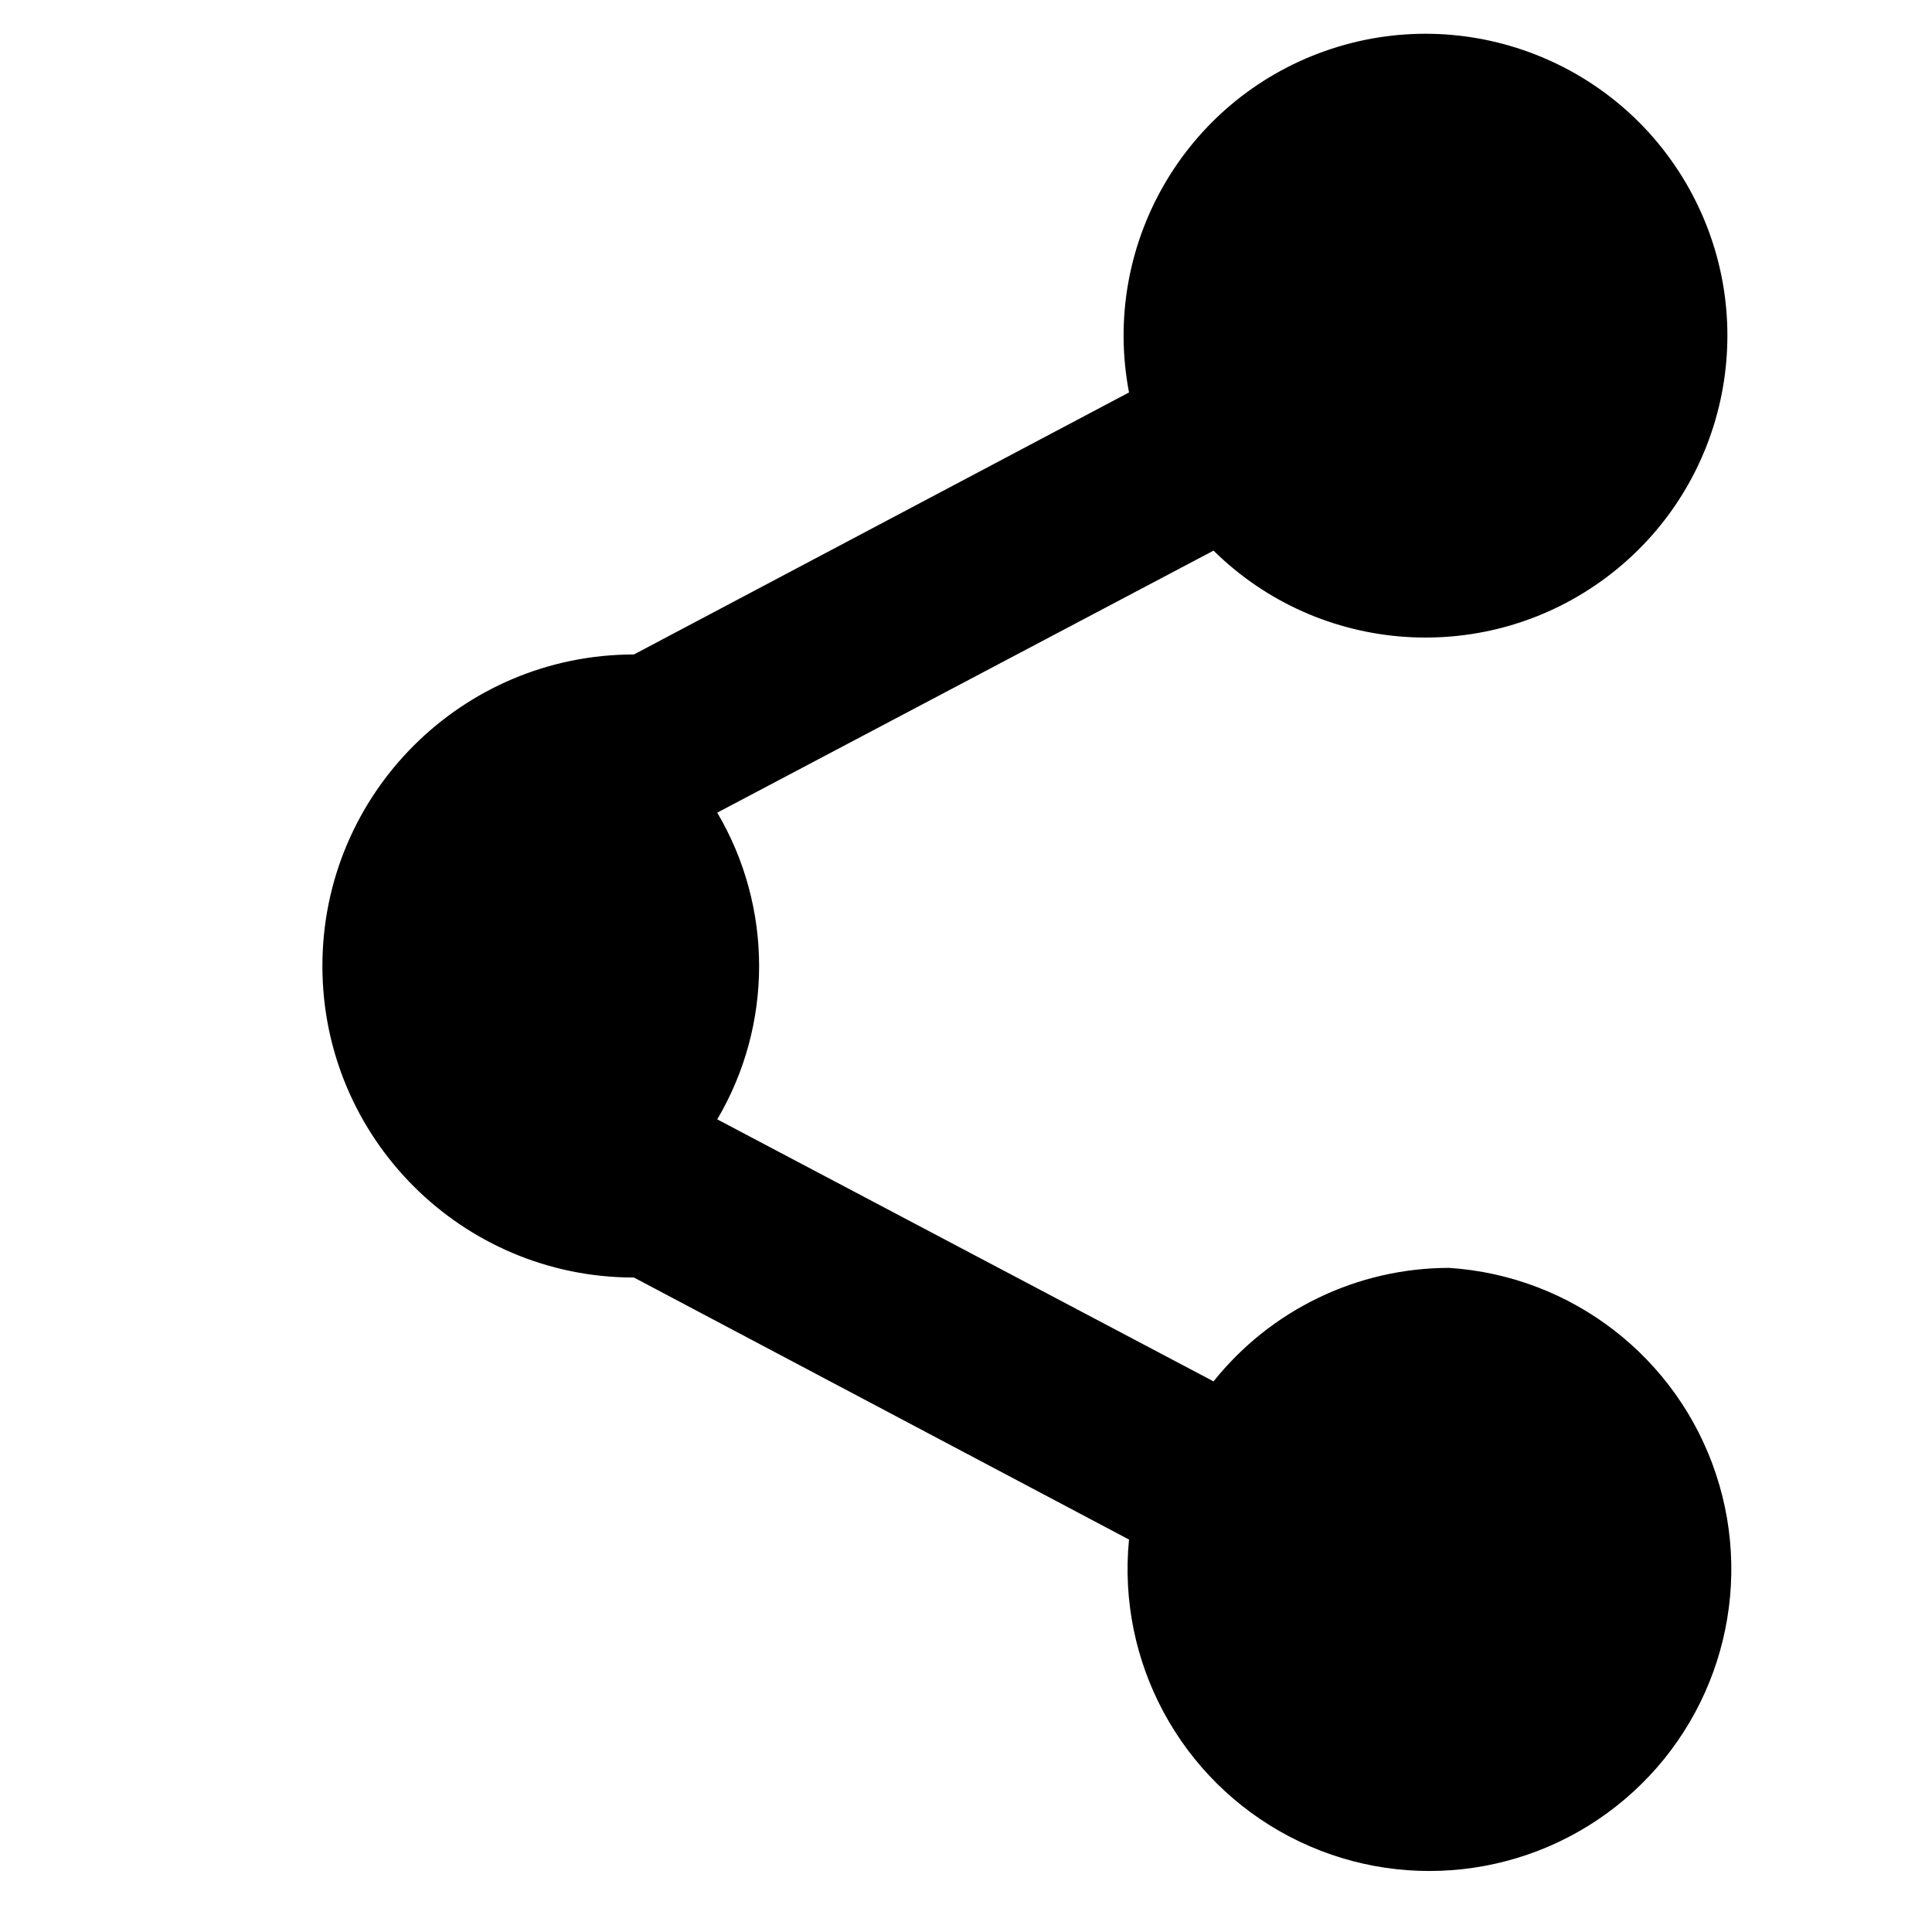
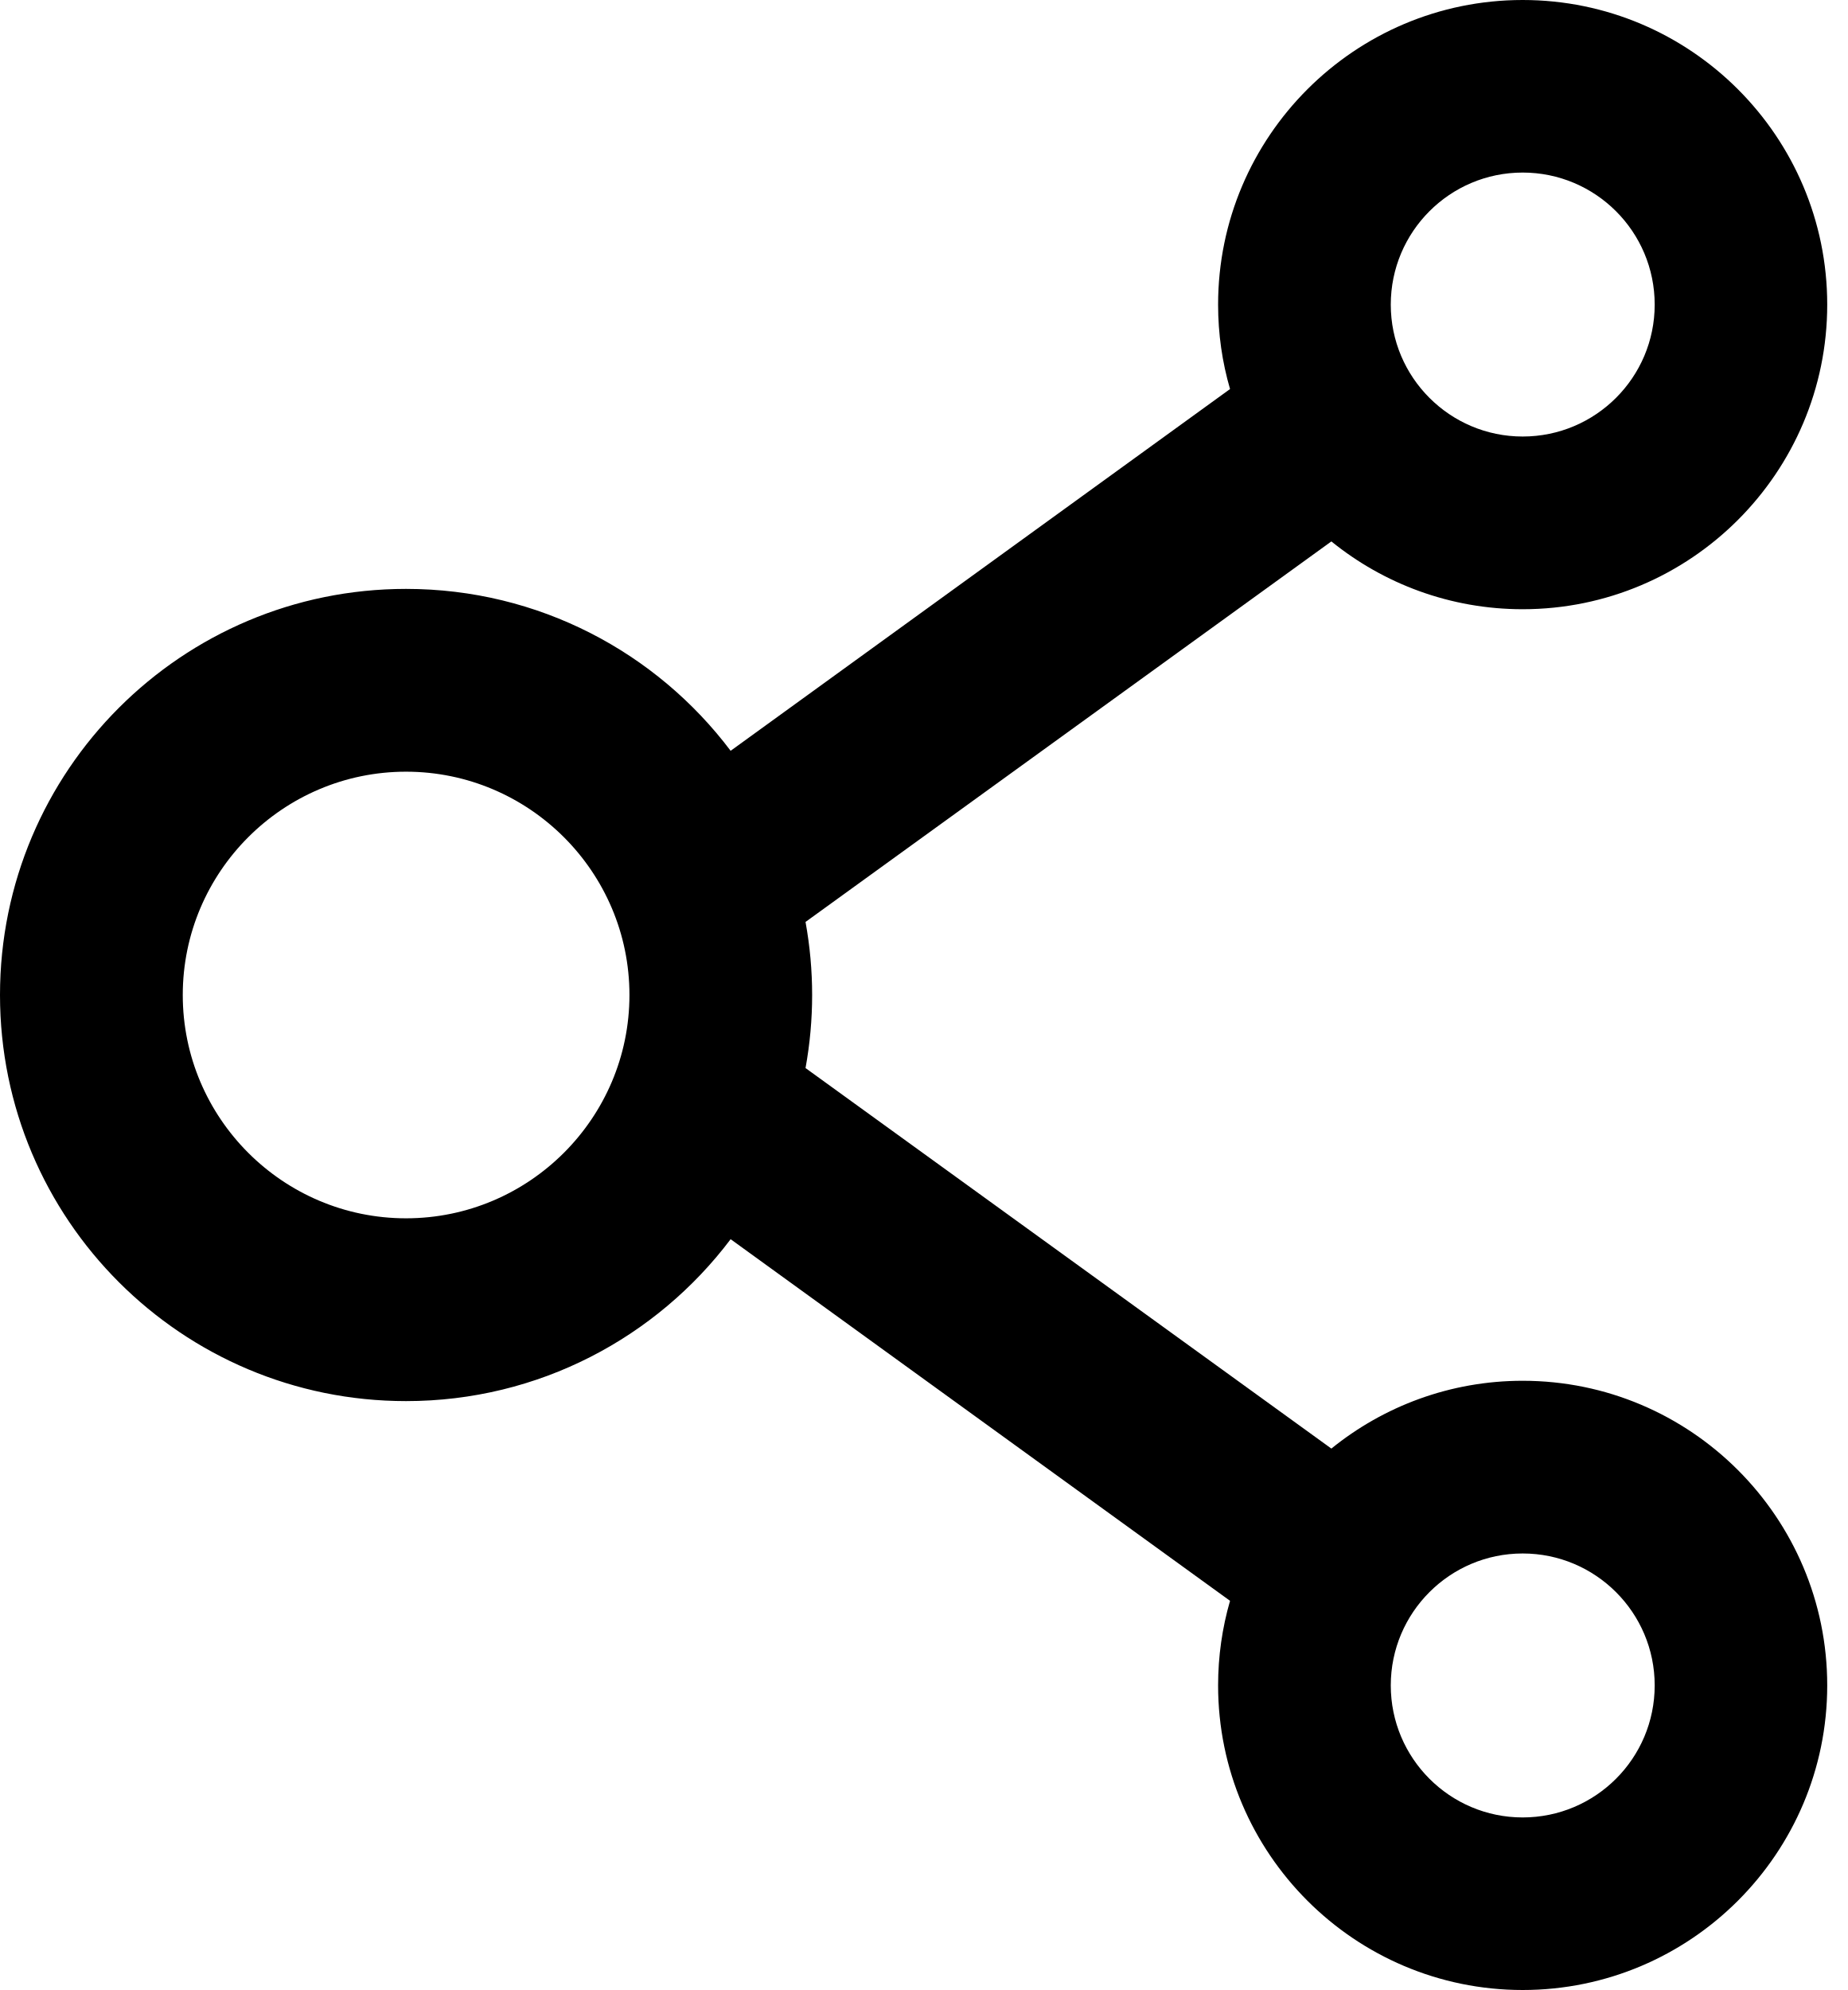
- <svg xmlns="http://www.w3.org/2000/svg" width="16" height="16" viewBox="0 0 16 16" fill="none">
-   <path d="M12 10.5a2.5 2.5 0 0 0-1.95.94L5.94 9.27a2.5 2.5 0 0 0 0-2.54l4.11-2.17a2.5 2.5 0 1 0-.7-1.31L5.25 5.42a2.5 2.5 0 1 0 0 5.16l4.1 2.17A2.5 2.5 0 1 0 12 10.5z" fill="currentColor" />
+ <svg xmlns="http://www.w3.org/2000/svg" width="13" height="14" viewBox="0 0 13 14" fill="none">
+   <path d="M10.714 9.714C10.205 9.714 9.736 9.893 9.368 10.191L5.668 7.514C5.73 7.174 5.73 6.826 5.668 6.486L9.368 3.809C9.736 4.107 10.205 4.286 10.714 4.286C11.896 4.286 12.857 3.325 12.857 2.143C12.857 0.961 11.896 0 10.714 0C9.532 0 8.571 0.961 8.571 2.143C8.571 2.35 8.6 2.548 8.655 2.737L5.141 5.282C4.62 4.591 3.791 4.143 2.857 4.143C1.279 4.143 0 5.421 0 7C0 8.579 1.279 9.857 2.857 9.857C3.791 9.857 4.62 9.409 5.141 8.718L8.655 11.262C8.6 11.452 8.571 11.652 8.571 11.857C8.571 13.039 9.532 14 10.714 14C11.896 14 12.857 13.039 12.857 11.857C12.857 10.675 11.896 9.714 10.714 9.714ZM10.714 1.214C11.227 1.214 11.643 1.63 11.643 2.143C11.643 2.655 11.227 3.071 10.714 3.071C10.202 3.071 9.786 2.655 9.786 2.143C9.786 1.63 10.202 1.214 10.714 1.214ZM2.857 8.571C1.991 8.571 1.286 7.866 1.286 7C1.286 6.134 1.991 5.429 2.857 5.429C3.723 5.429 4.429 6.134 4.429 7C4.429 7.866 3.723 8.571 2.857 8.571ZM10.714 12.786C10.202 12.786 9.786 12.37 9.786 11.857C9.786 11.345 10.202 10.929 10.714 10.929C11.227 10.929 11.643 11.345 11.643 11.857C11.643 12.37 11.227 12.786 10.714 12.786Z" fill="currentColor" />
</svg>
